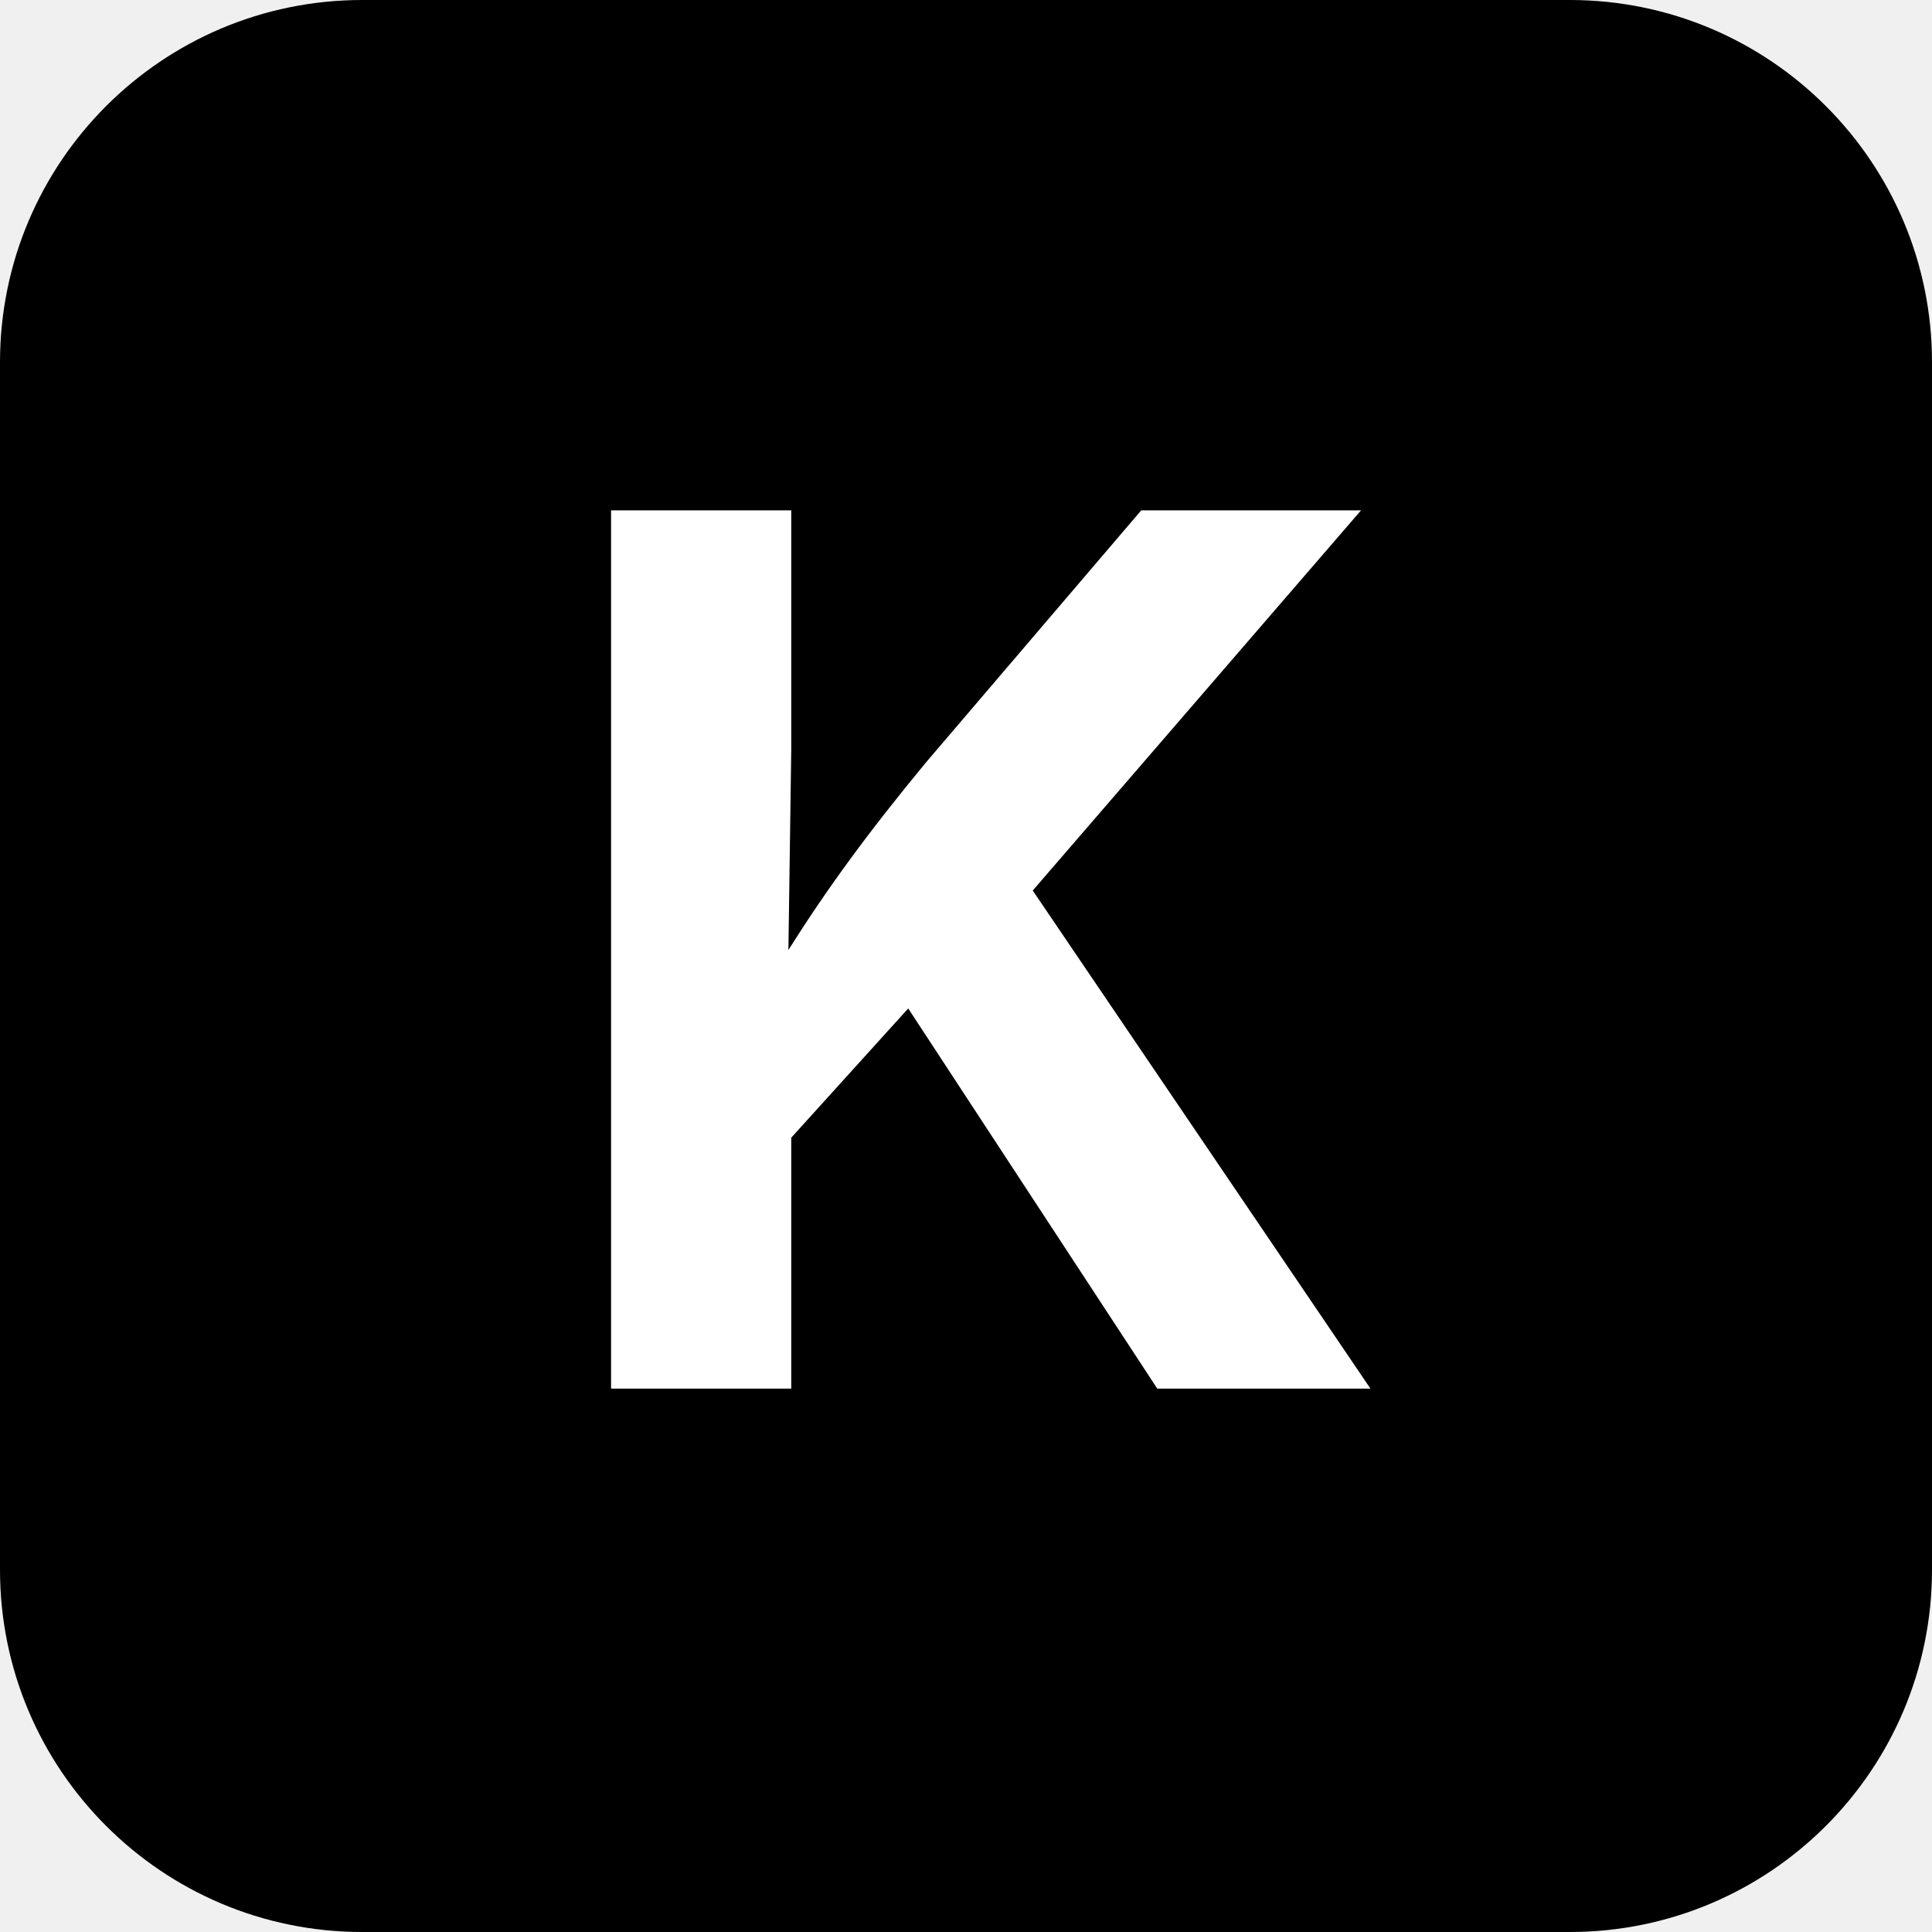
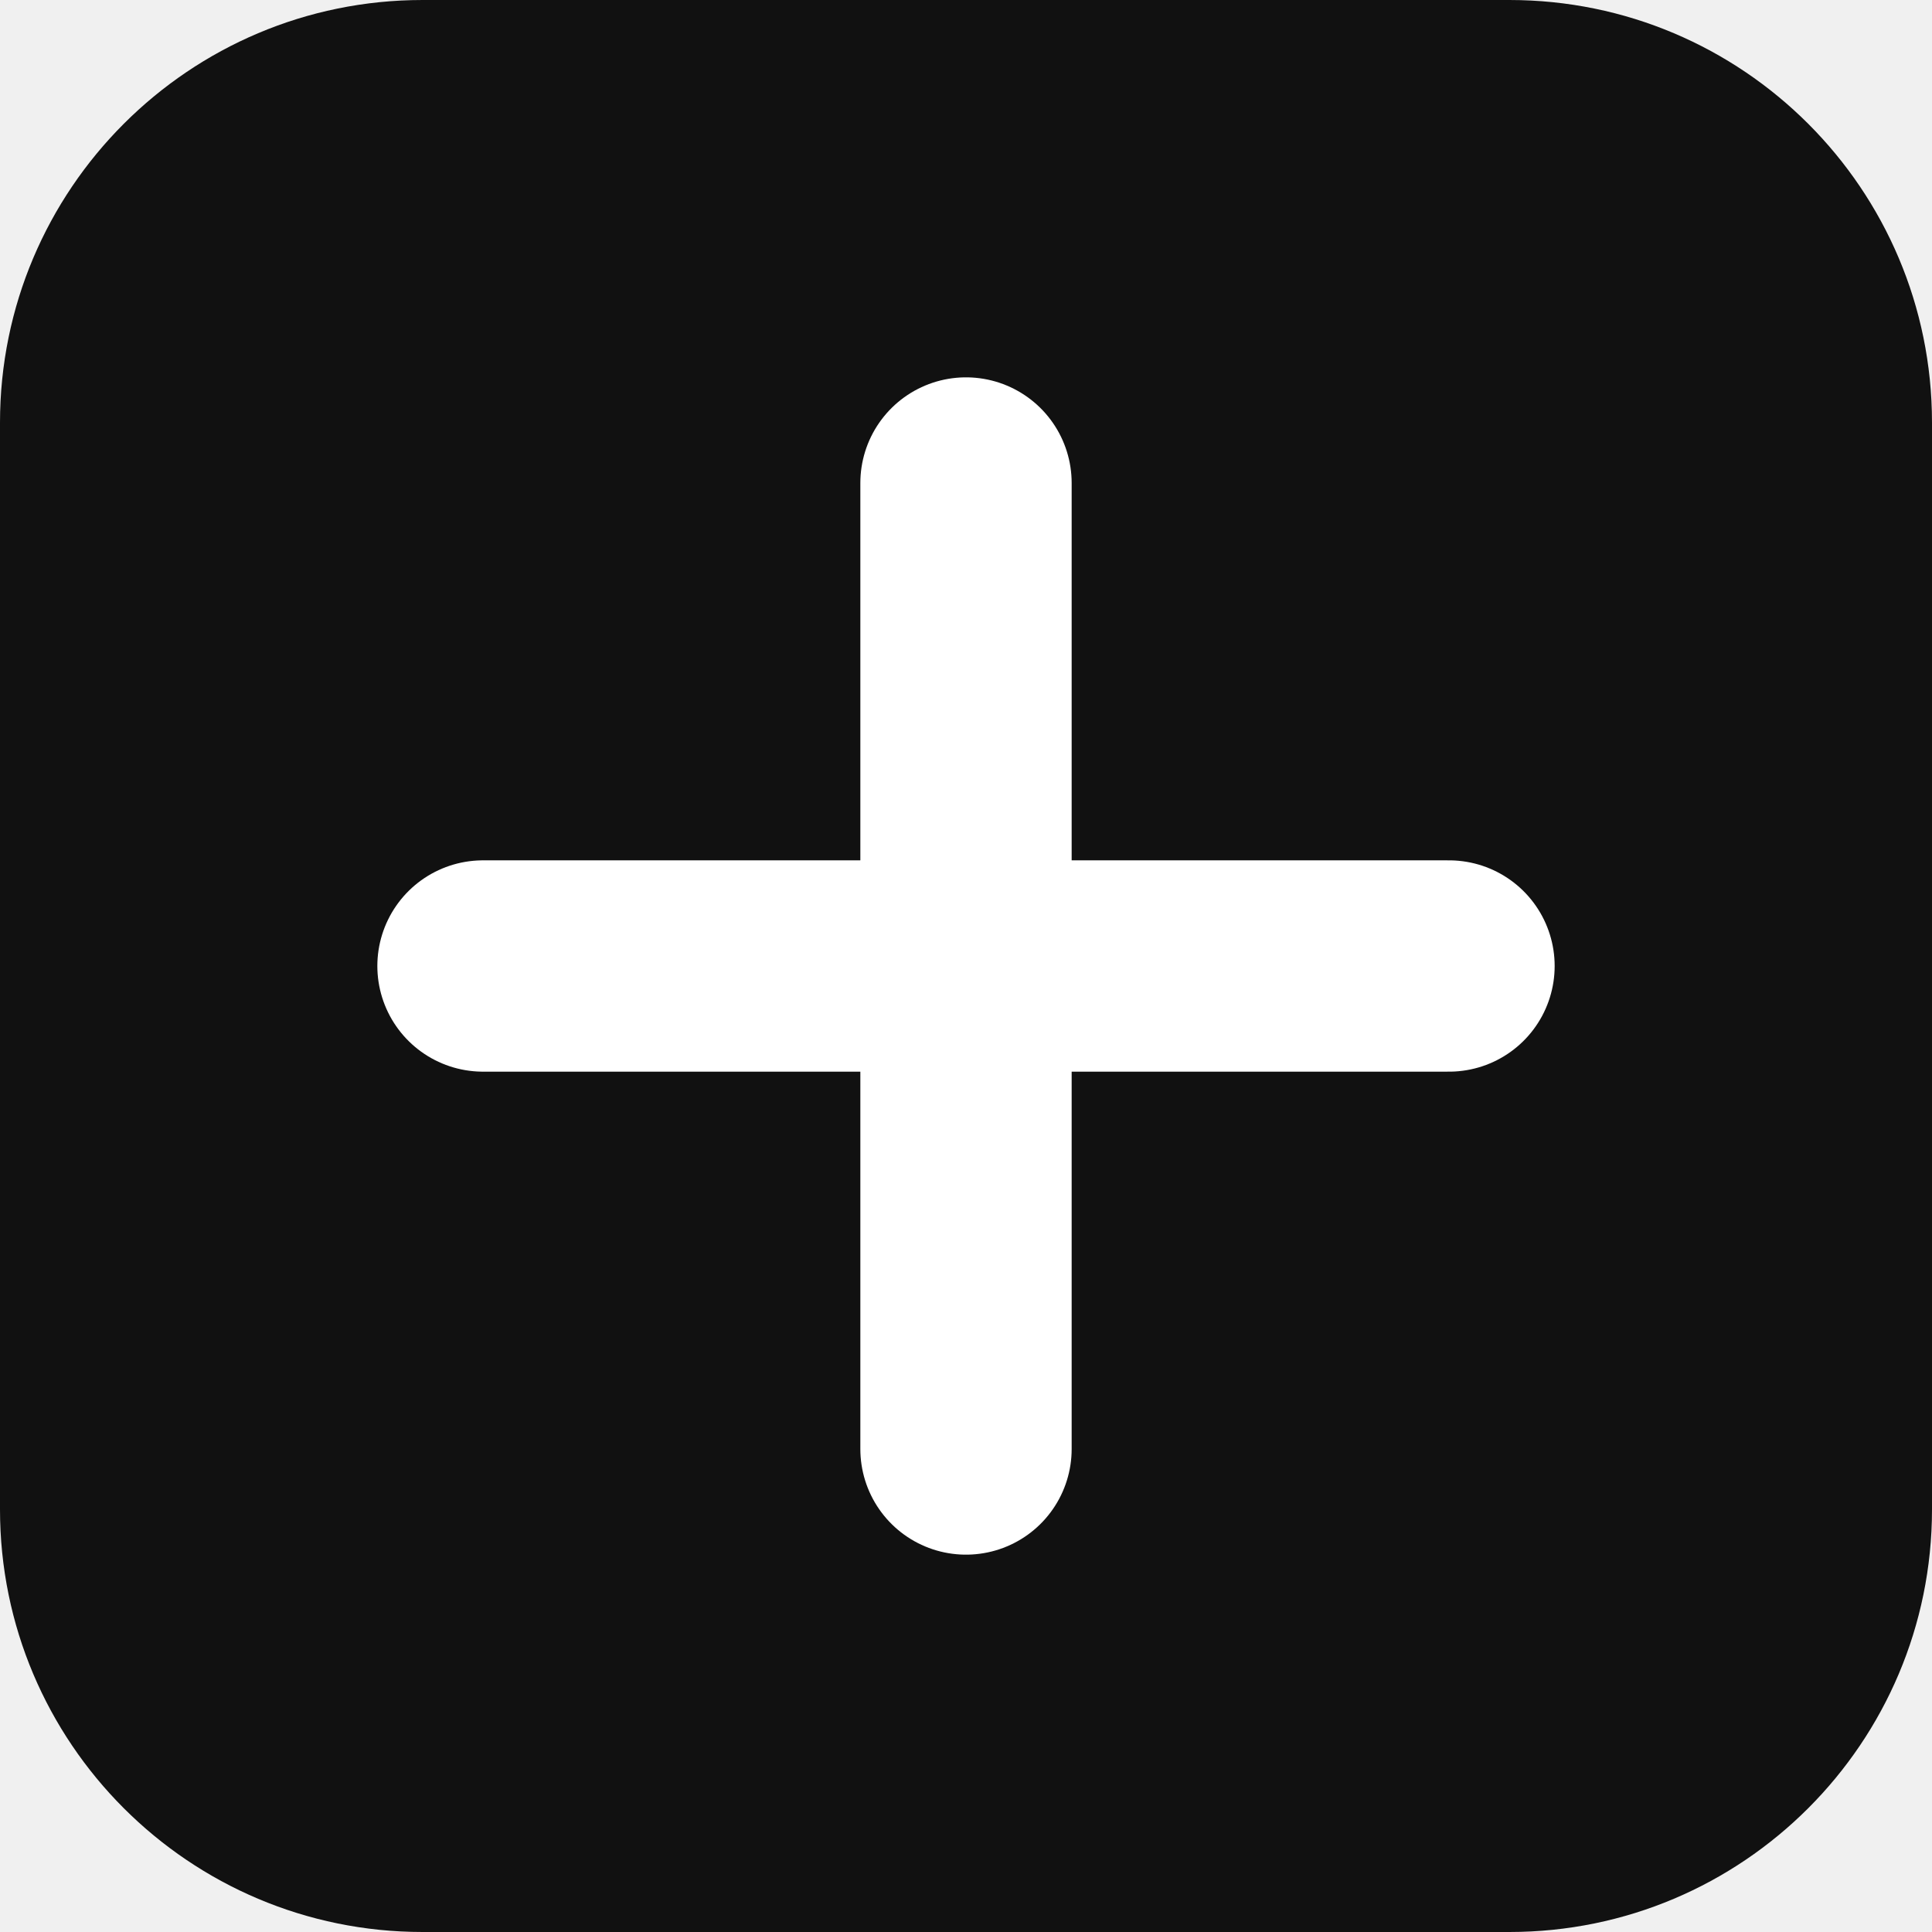
<svg xmlns="http://www.w3.org/2000/svg" viewBox="0 0 32 32">
-   <rect width="32" height="32" rx="6" fill="#000000" />
-   <text x="16" y="23" text-anchor="middle" font-family="system-ui,-apple-system,sans-serif" font-weight="700" font-size="20" fill="#FFFFFF">K</text>
+   <rect width="32" height="32" rx="7" fill="#111" />
+   <path d="M16 8v16M8 16h16" stroke="#fff" stroke-width="3.5" stroke-linecap="round" />
</svg>
